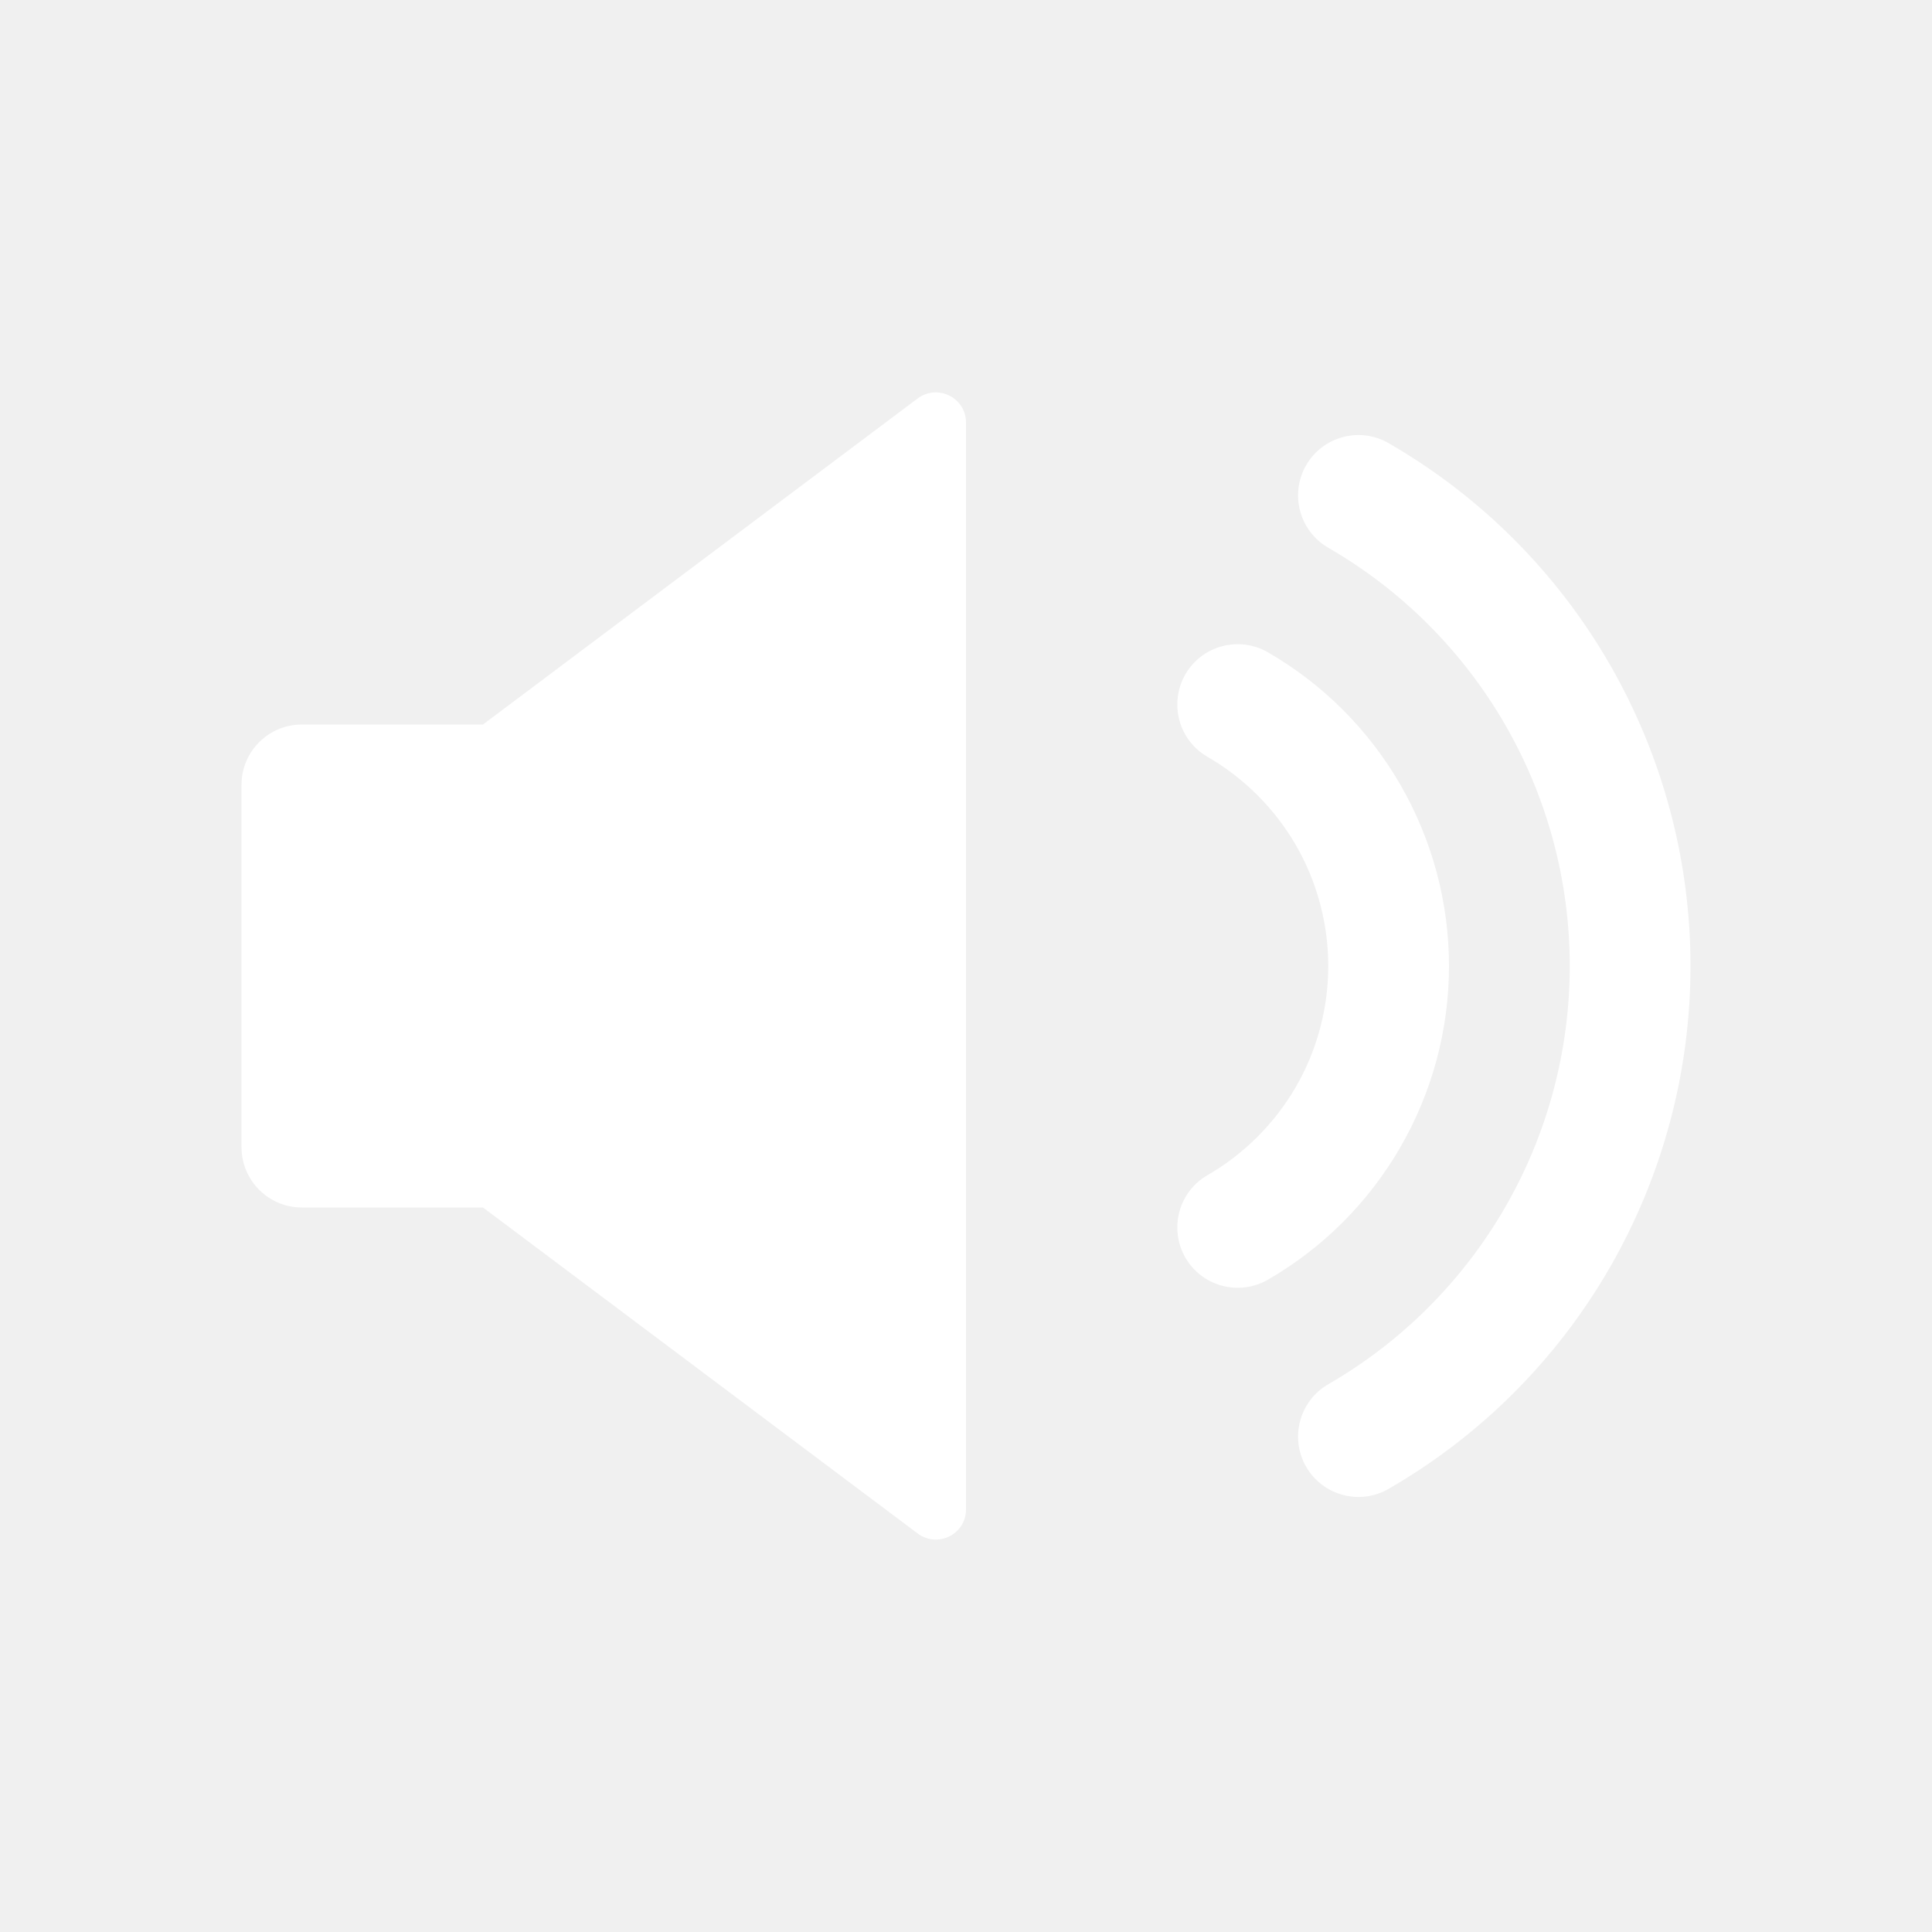
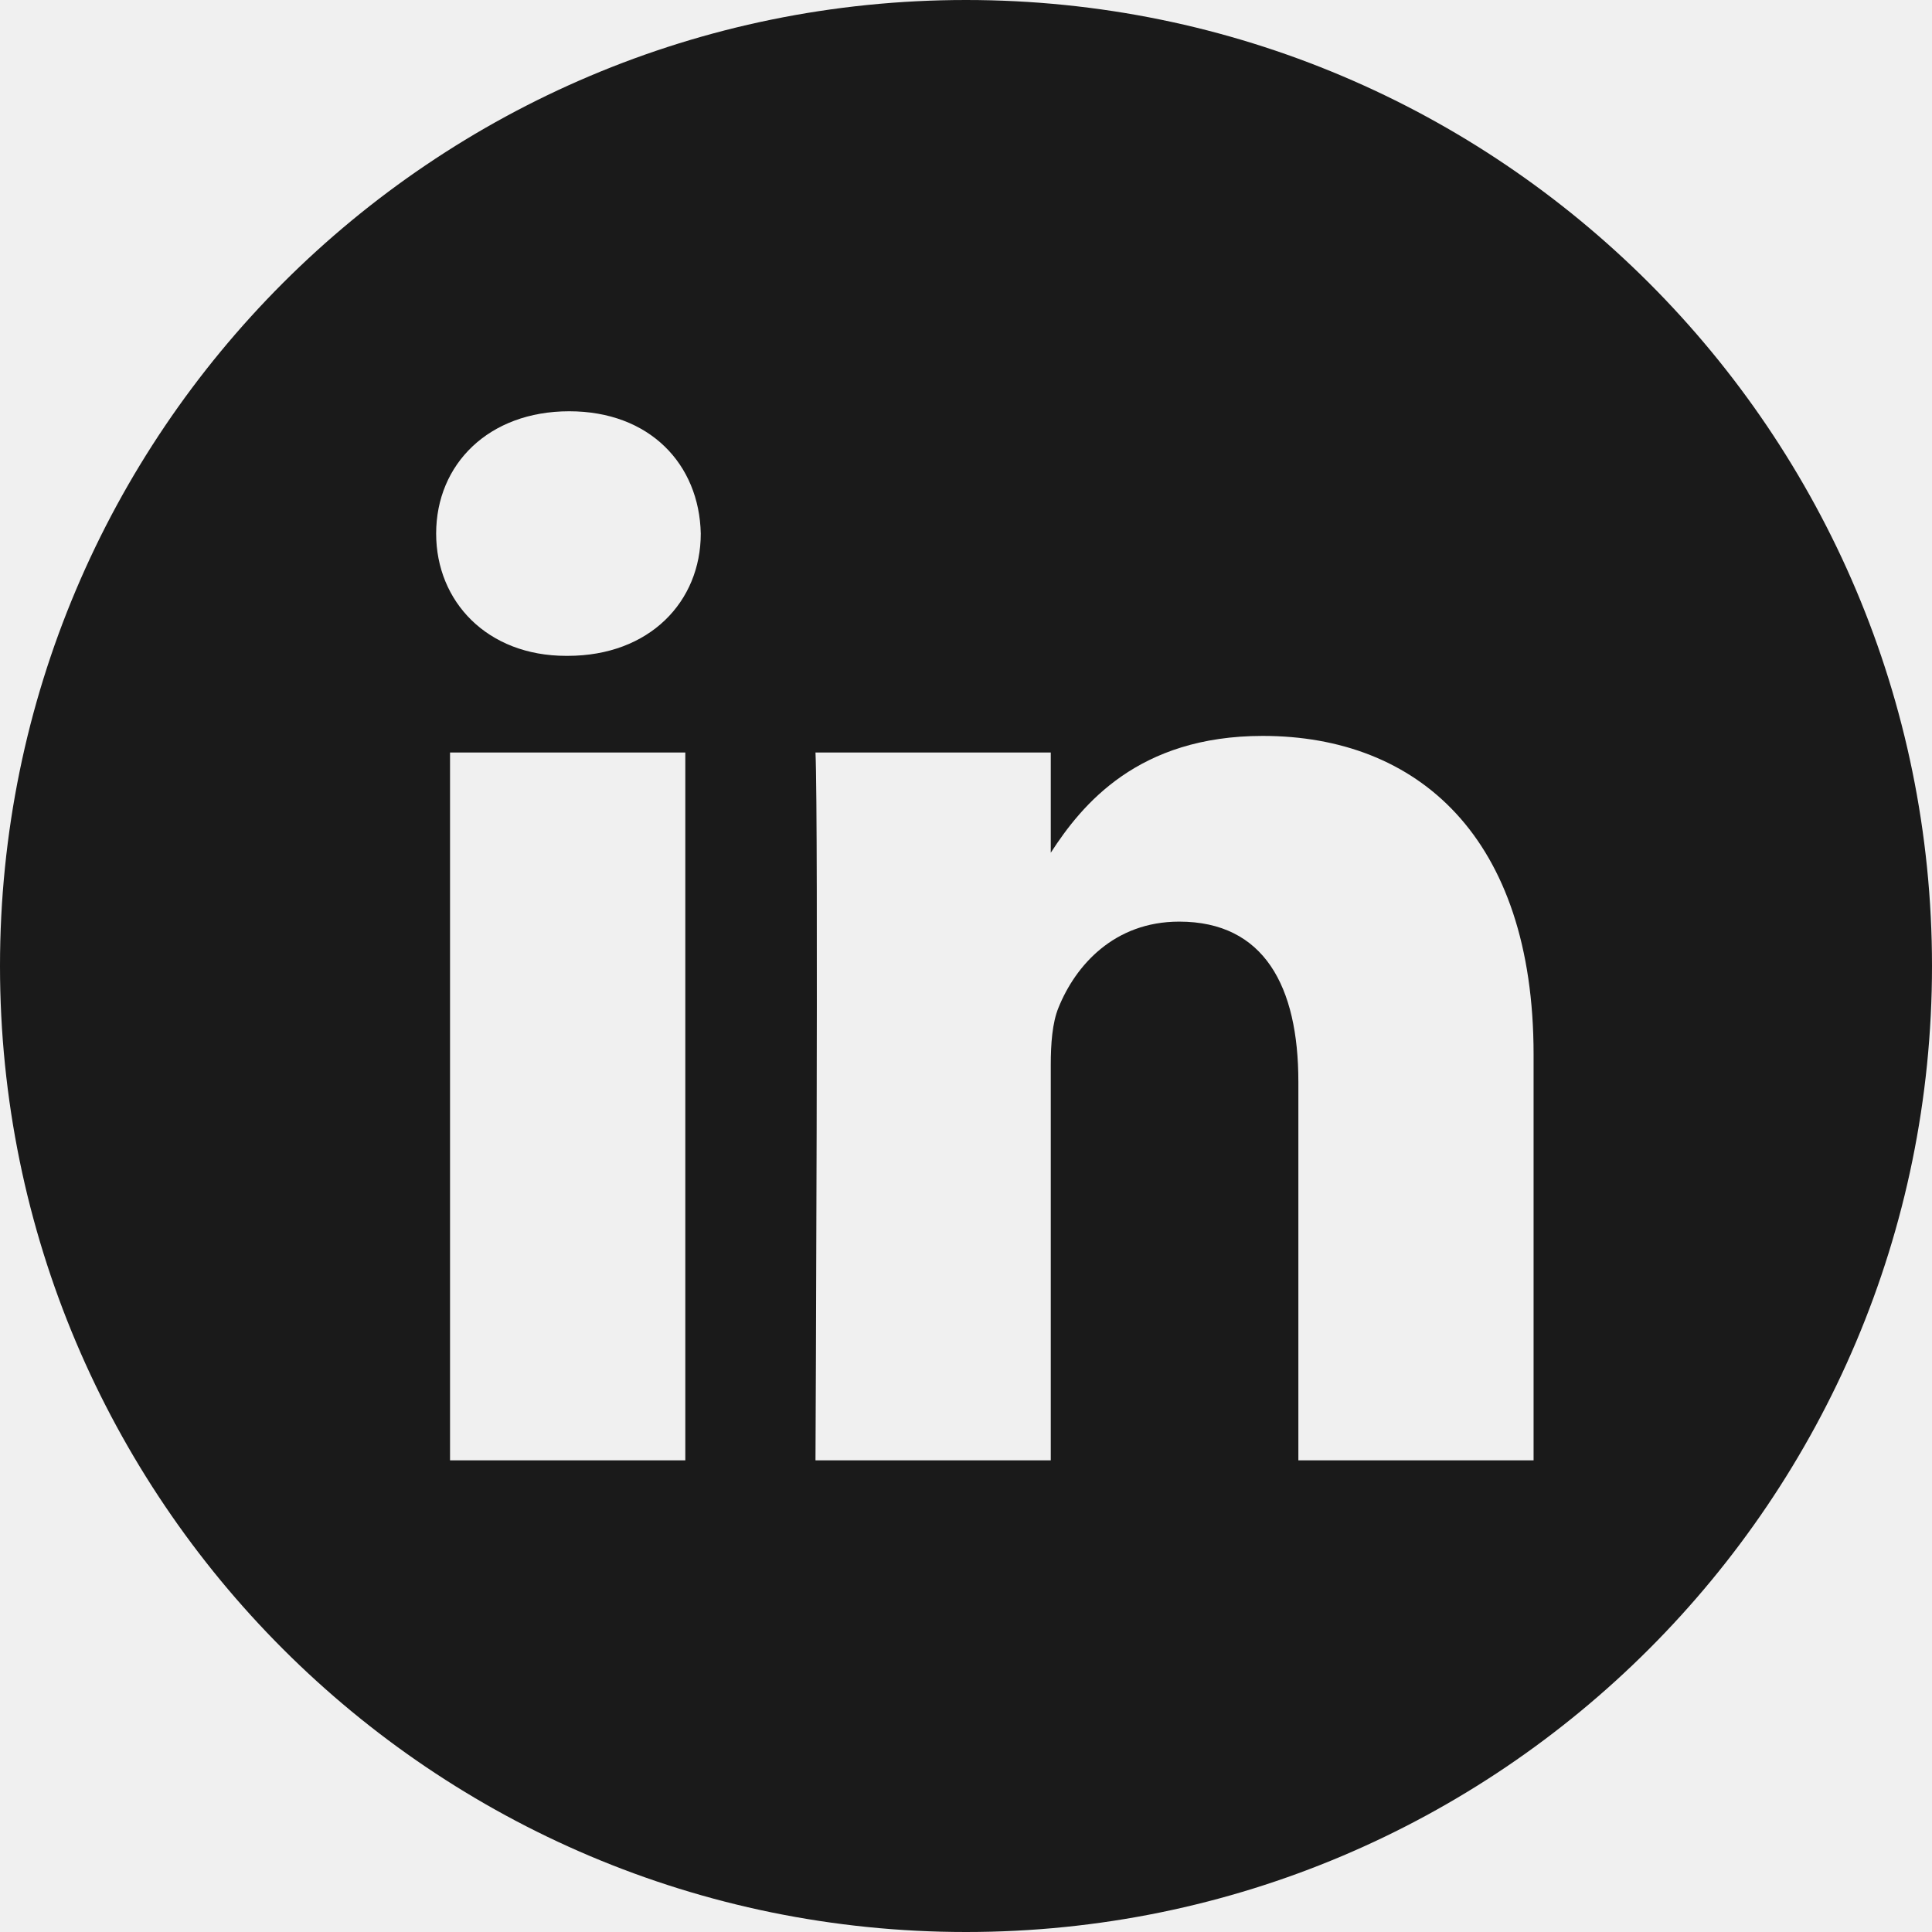
- <svg xmlns="http://www.w3.org/2000/svg" width="22" height="22" viewBox="0 0 22 22" fill="none">
-   <path fill-rule="evenodd" clip-rule="evenodd" d="M11 4.812C11 4.529 10.677 4.368 10.45 4.537L5.5 8.25H3.438C3.058 8.25 2.75 8.558 2.75 8.937V13.062C2.75 13.442 3.058 13.75 3.438 13.75H5.5L10.45 17.462C10.677 17.632 11 17.471 11 17.188V4.812ZM13.498 7.679C13.688 7.35 14.109 7.238 14.438 7.428C15.065 7.79 15.585 8.31 15.947 8.937C16.309 9.565 16.5 10.276 16.5 11C16.5 11.724 16.309 12.435 15.947 13.062C15.585 13.69 15.065 14.21 14.438 14.572C14.109 14.762 13.688 14.649 13.498 14.321C13.309 13.992 13.421 13.571 13.75 13.382C14.168 13.14 14.515 12.793 14.757 12.375C14.998 11.957 15.125 11.483 15.125 11C15.125 10.517 14.998 10.043 14.757 9.625C14.515 9.207 14.168 8.86 13.75 8.618C13.421 8.429 13.309 8.008 13.498 7.679ZM15.812 5.046C15.484 4.856 15.063 4.969 14.873 5.298C14.684 5.627 14.796 6.047 15.125 6.237C15.961 6.72 16.655 7.414 17.138 8.25C17.621 9.086 17.875 10.034 17.875 11C17.875 11.965 17.621 12.914 17.138 13.75C16.655 14.586 15.961 15.28 15.125 15.763C14.796 15.953 14.684 16.373 14.873 16.702C15.063 17.031 15.484 17.144 15.812 16.954C16.858 16.351 17.726 15.483 18.329 14.438C18.932 13.392 19.25 12.207 19.25 11C19.25 9.793 18.932 8.608 18.329 7.562C17.726 6.517 16.858 5.649 15.812 5.046Z" fill="white" />
+ <svg xmlns="http://www.w3.org/2000/svg" width="32" height="32" viewBox="0 0 32 32" fill="none">
+   <path d="M16 0C7.165 0 0 7.165 0 16C0 24.835 7.165 32 16 32C24.835 32 32 24.835 32 16C32 7.165 24.835 0 16 0ZM11.351 24.188H7.454V12.464H11.351V24.188ZM9.402 10.863H9.377C8.069 10.863 7.224 9.963 7.224 8.838C7.224 7.688 8.095 6.812 9.428 6.812C10.761 6.812 11.582 7.688 11.607 8.838C11.607 9.963 10.761 10.863 9.402 10.863ZM25.401 24.188H21.505V17.916C21.505 16.34 20.941 15.265 19.531 15.265C18.455 15.265 17.814 15.99 17.532 16.69C17.429 16.94 17.404 17.29 17.404 17.641V24.188H13.507C13.507 24.188 13.558 13.564 13.507 12.464H17.404V14.124C17.921 13.325 18.848 12.189 20.915 12.189C23.479 12.189 25.401 13.864 25.401 17.465V24.188Z" fill="#1A1A1A" />
</svg>
